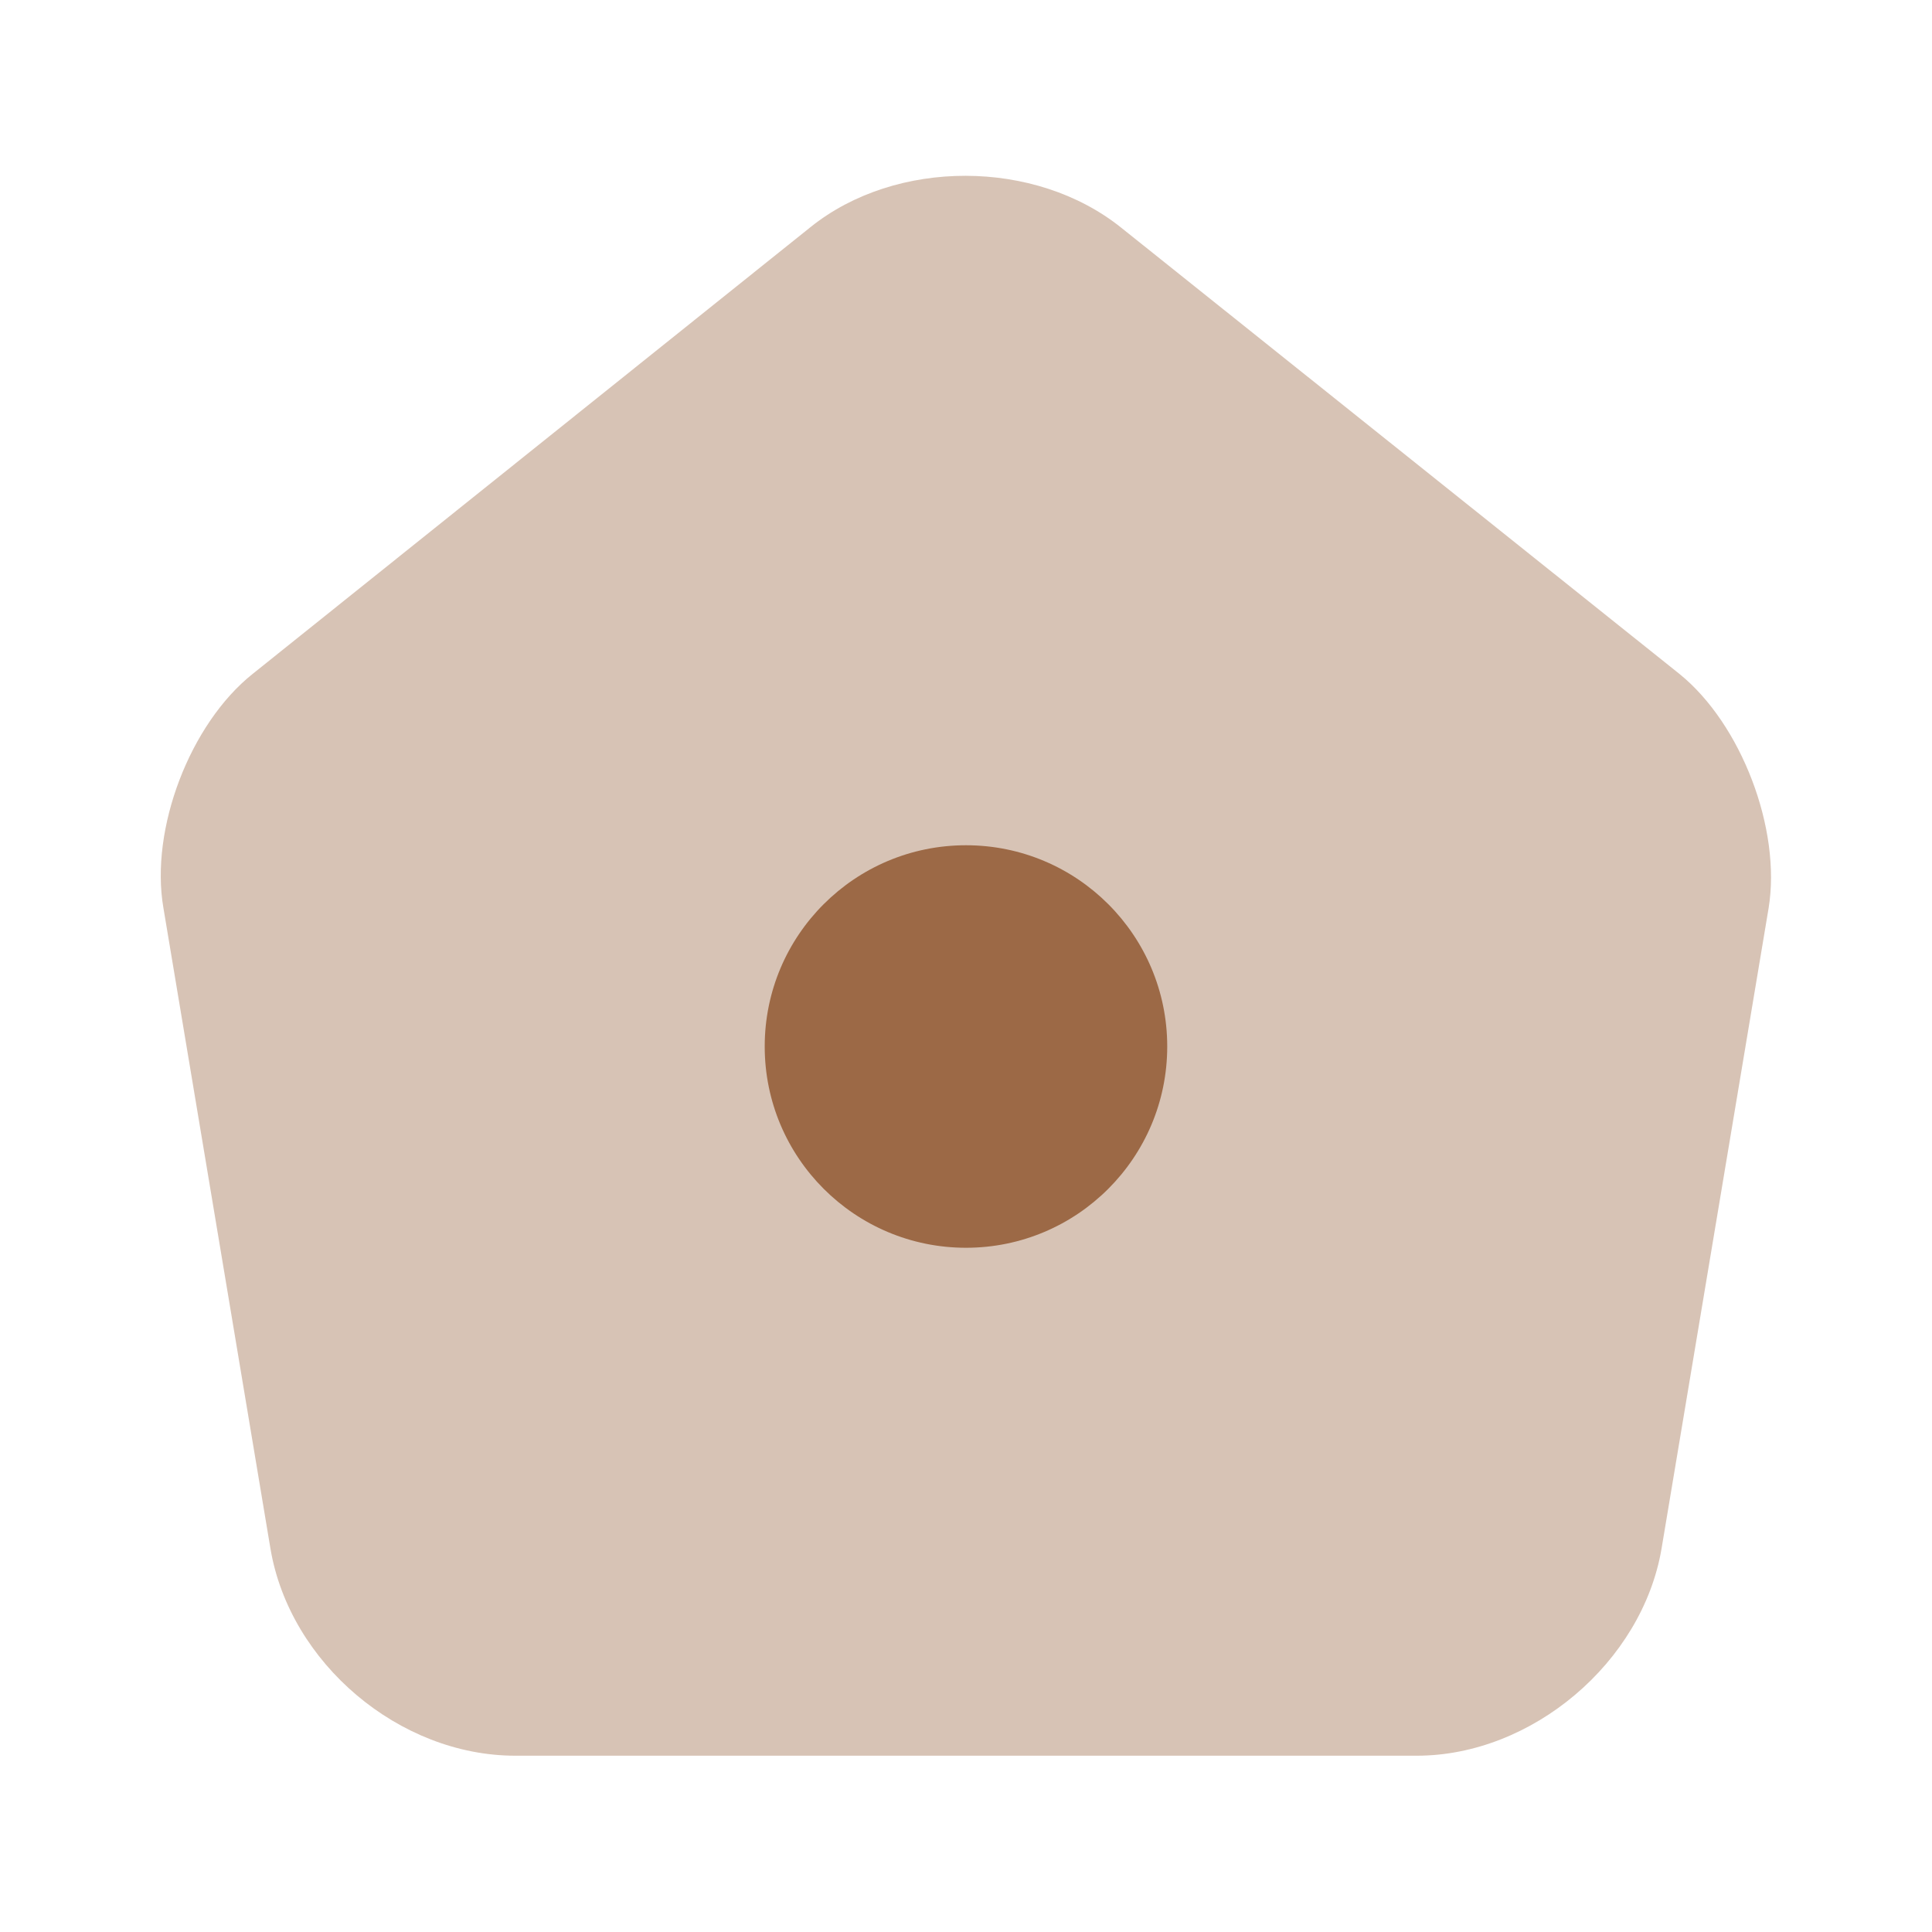
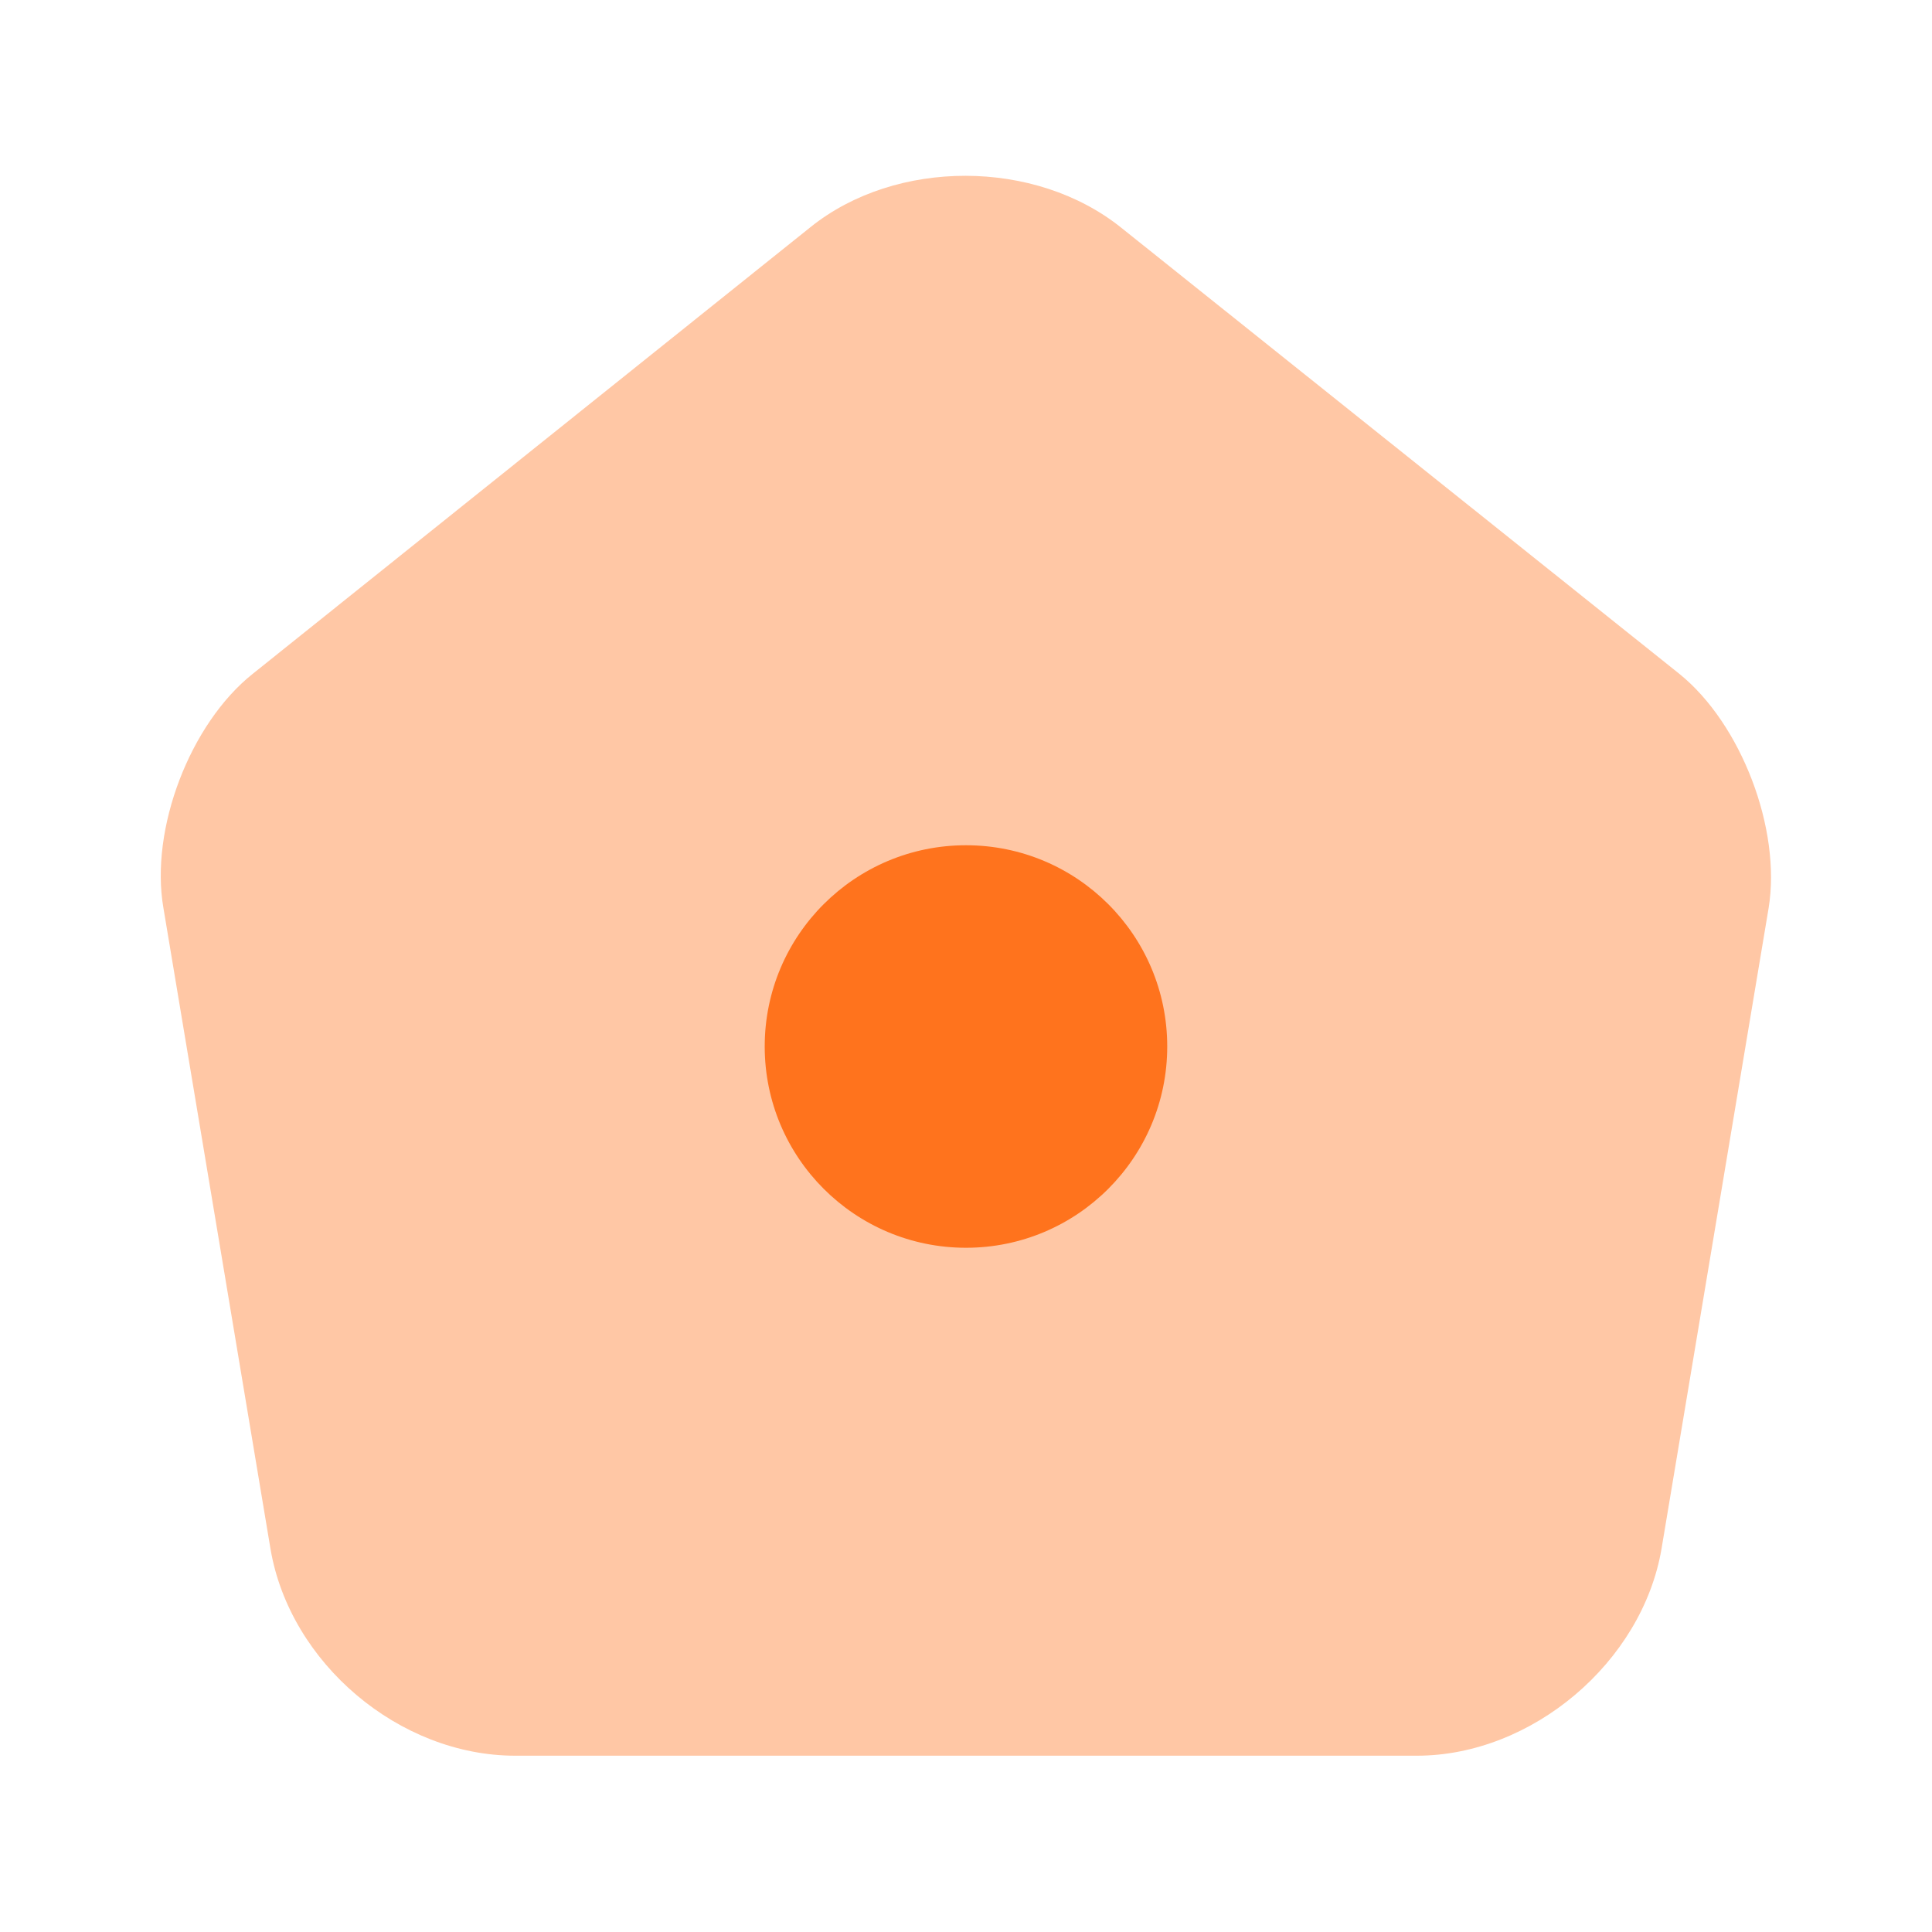
<svg xmlns="http://www.w3.org/2000/svg" width="32" height="32" viewBox="0 0 32 32" fill="none">
-   <path opacity="0.4" d="M13.427 3.76L4.187 11.16C3.147 11.987 2.48 13.733 2.707 15.04L4.48 25.653C4.8 27.547 6.614 29.08 8.534 29.08L23.467 29.08C25.373 29.08 27.2 27.533 27.52 25.653L29.294 15.04C29.507 13.733 28.84 11.987 27.814 11.16L18.573 3.773C17.147 2.627 14.84 2.627 13.427 3.76Z" fill="#9C6946" />
-   <path d="M16 20.667C17.841 20.667 19.333 19.174 19.333 17.333C19.333 15.492 17.841 14 16 14C14.159 14 12.666 15.492 12.666 17.333C12.666 19.174 14.159 20.667 16 20.667Z" fill="#9C6946" />
+   <path opacity="0.4" d="M13.427 3.76L4.187 11.16C3.147 11.987 2.48 13.733 2.707 15.04L4.48 25.653C4.8 27.547 6.614 29.08 8.534 29.08L23.467 29.08C25.373 29.08 27.2 27.533 27.52 25.653L29.294 15.04C29.507 13.733 28.84 11.987 27.814 11.16L18.573 3.773C17.147 2.627 14.84 2.627 13.427 3.76Z" fill="#FF731D" />
+   <path d="M16 20.667C17.841 20.667 19.333 19.174 19.333 17.333C19.333 15.492 17.841 14 16 14C14.159 14 12.666 15.492 12.666 17.333C12.666 19.174 14.159 20.667 16 20.667Z" fill="#FF731D" />
</svg>
